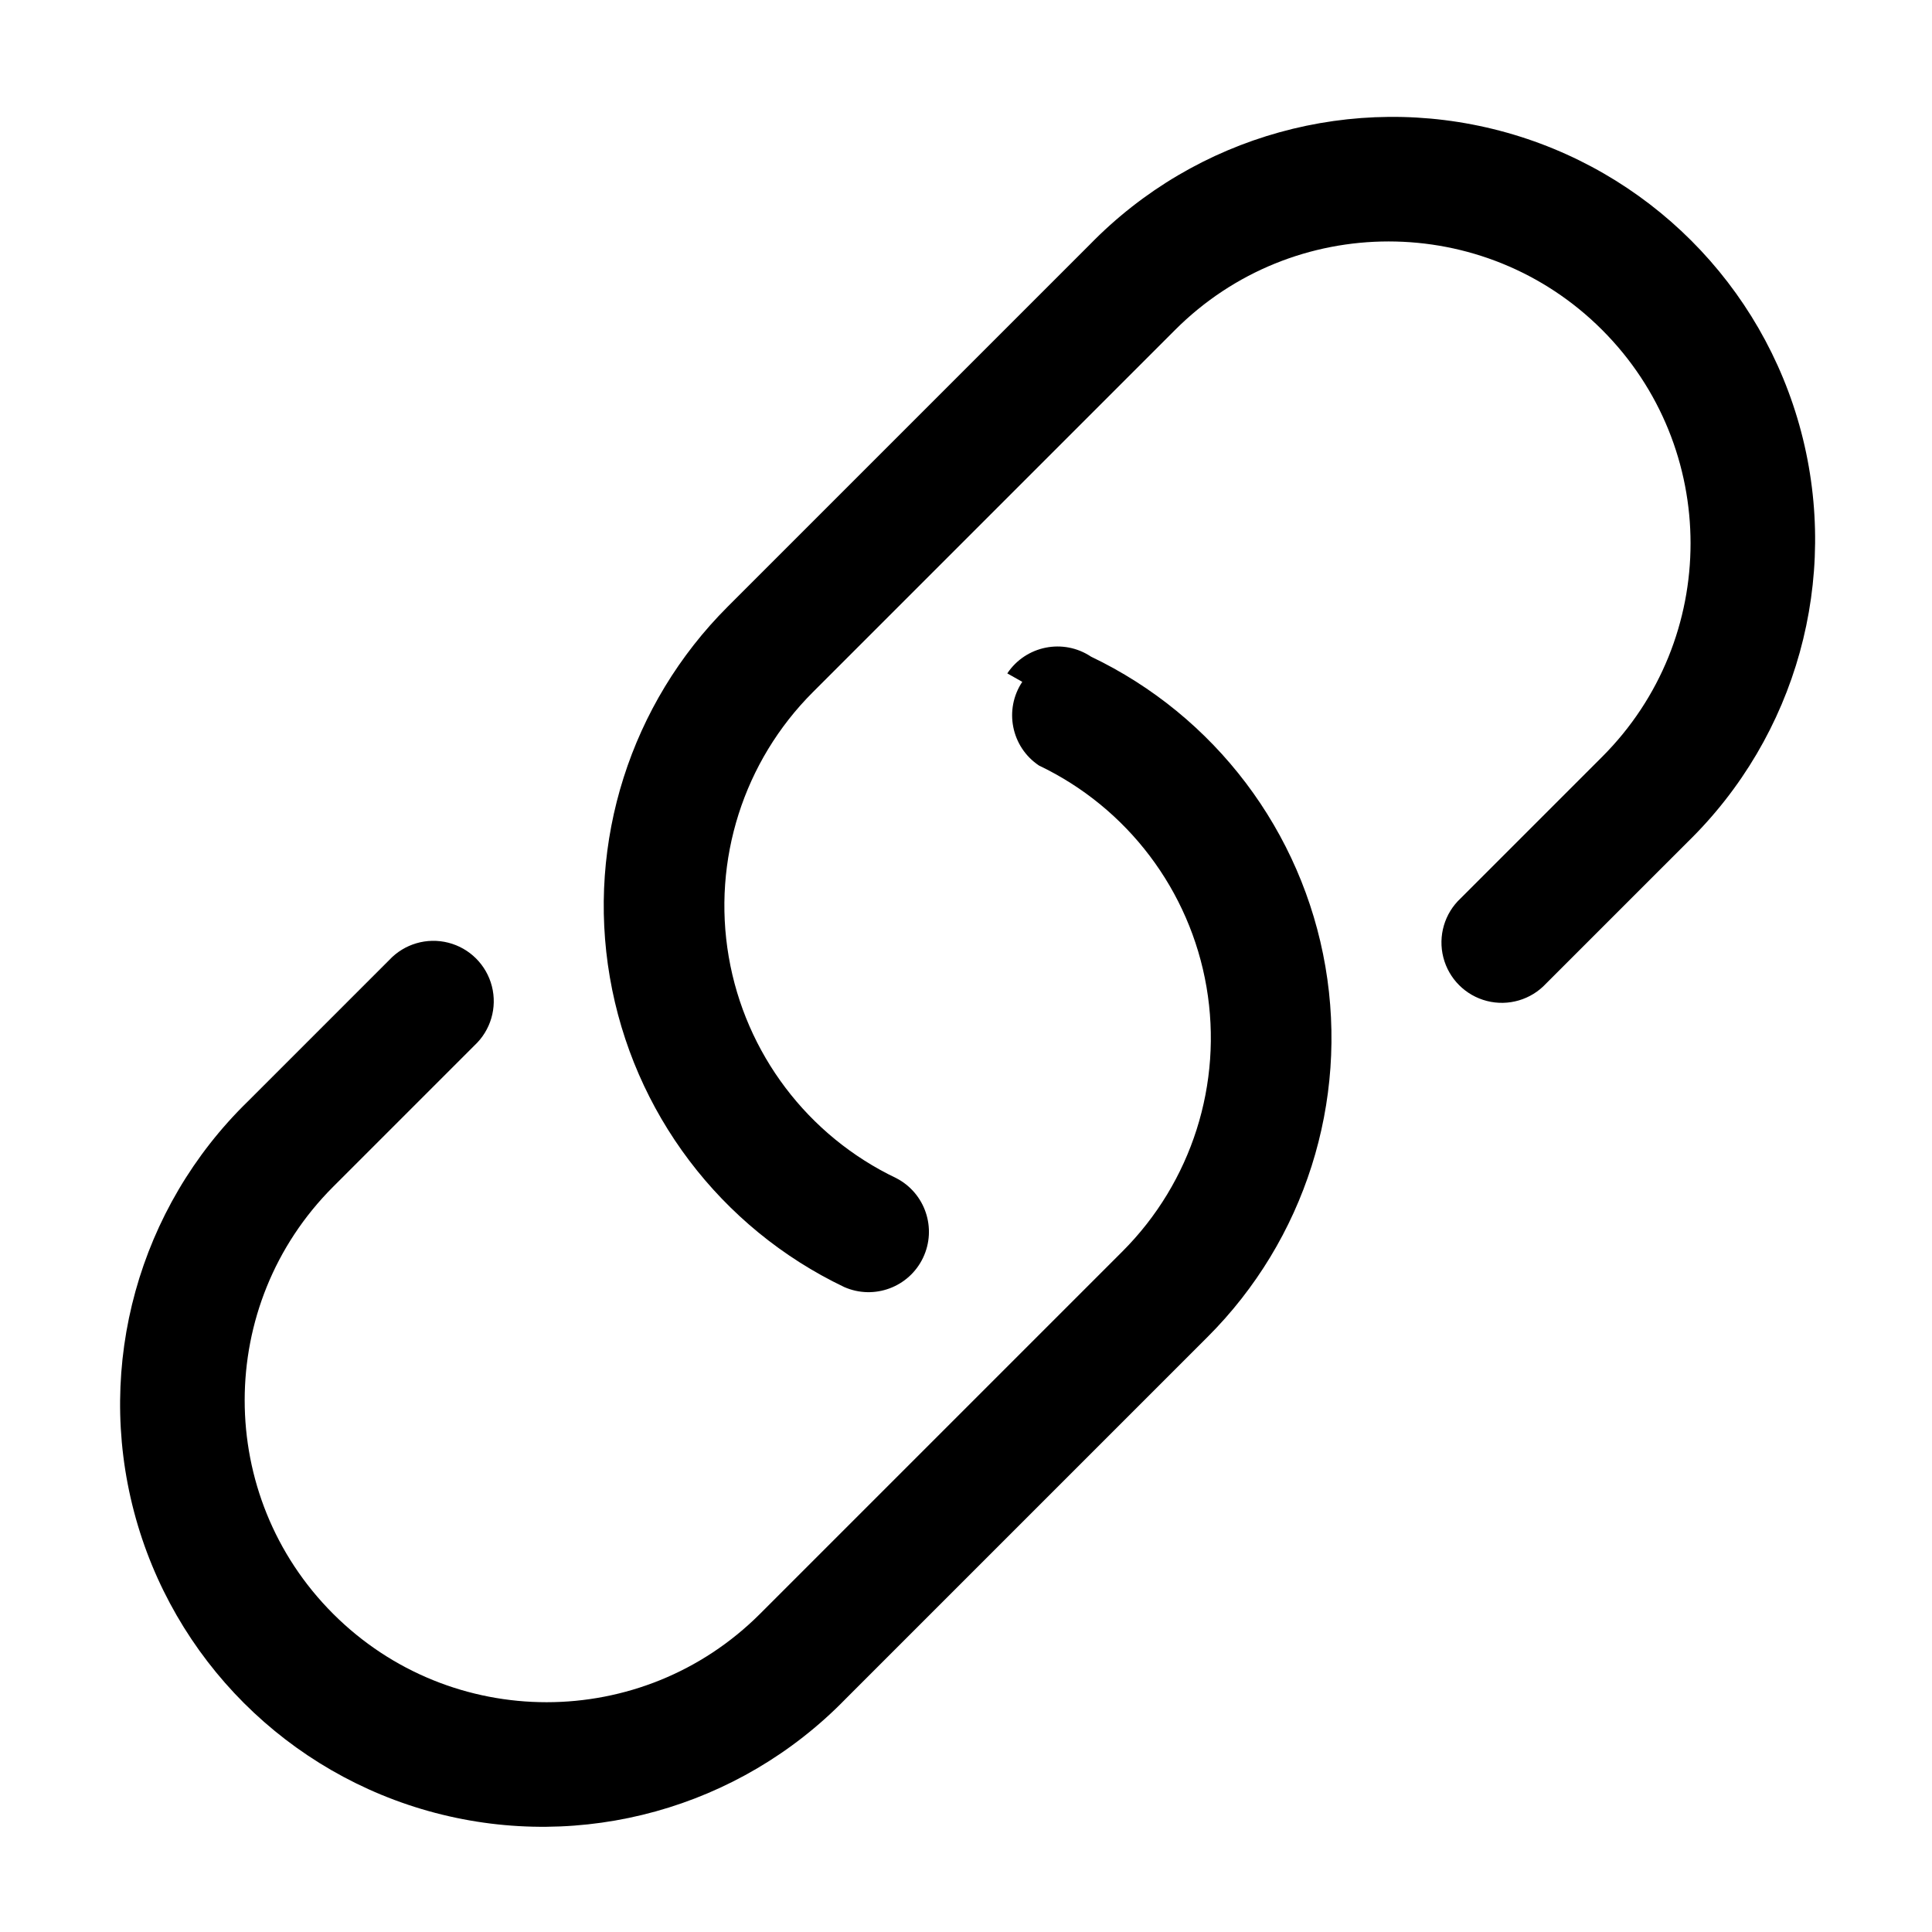
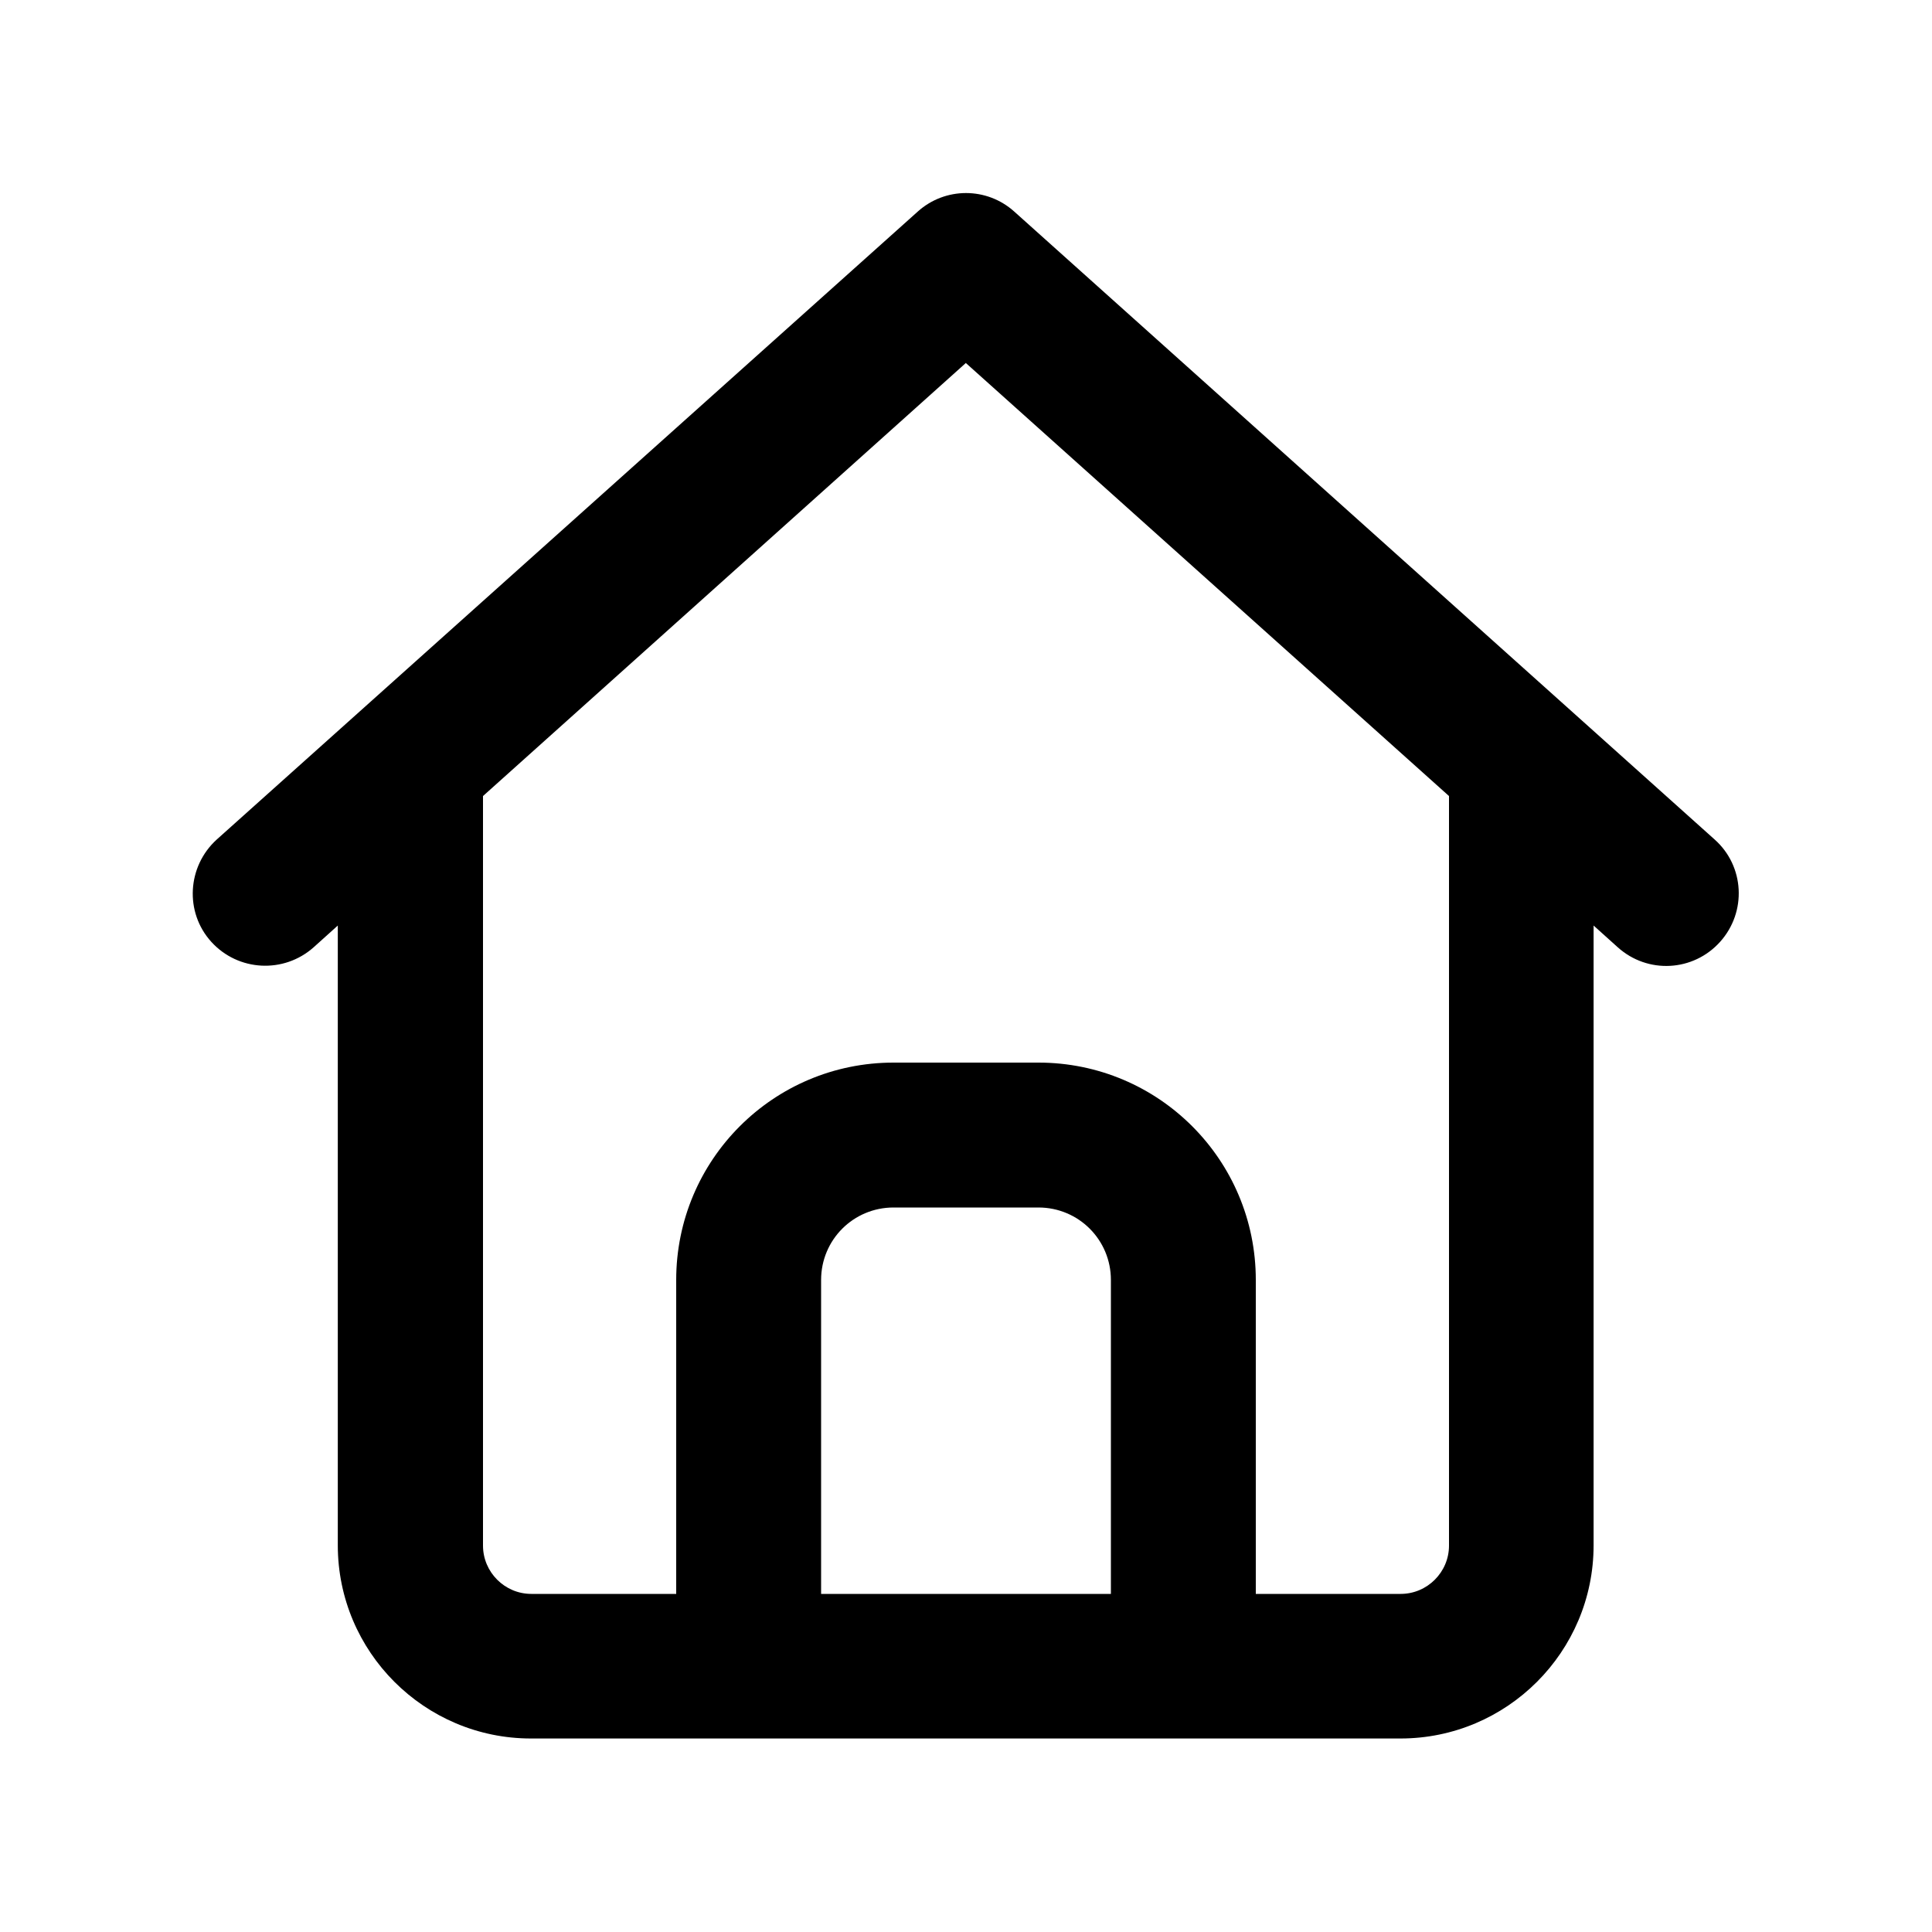
- <svg xmlns="http://www.w3.org/2000/svg" role="img" viewBox="0 0 24 24">
-   <path fill-rule="evenodd" d="M19.902 4.098a3.75 3.75 0 0 0-5.304 0l-4.5 4.5a3.75 3.75 0 0 0 1.035 6.037.75.75 0 0 1-.646 1.353 5.25 5.25 0 0 1-1.449-8.45l4.5-4.5a5.25 5.25 0 1 1 7.424 7.424l-1.757 1.757a.75.75 0 1 1-1.06-1.06l1.757-1.757a3.75 3.75 0 0 0 0-5.304Zm-7.389 4.267a.75.75 0 0 1 1.04-.208 5.25 5.25 0 0 1 1.449 8.45l-4.5 4.5a5.25 5.25 0 1 1-7.424-7.424l1.757-1.757a.75.75 0 1 1 1.06 1.06l-1.757 1.757a3.75 3.75 0 1 0 5.304 5.304l4.5-4.5a3.75 3.75 0 0 0-1.035-6.037.75.75 0 0 1-.208-1.04Z" clip-rule="evenodd" />
+ <svg xmlns="http://www.w3.org/2000/svg" viewBox="0 0 640 640">
+   <path d="M304 70.1C313.1 61.9 326.9 61.9 336 70.1L568 278.1C577.9 286.9 578.7 302.1 569.8 312C560.9 321.9 545.8 322.7 535.9 313.8L527.9 306.6L527.9 511.9C527.9 547.2 499.2 575.9 463.9 575.9L175.9 575.9C140.6 575.9 111.9 547.2 111.9 511.9L111.9 306.6L103.9 313.8C94 322.6 78.9 321.8 70 312C61.1 302.2 62 287 71.8 278.1L304 70.1zM320 120.2L160 263.7L160 512C160 520.8 167.2 528 176 528L224 528L224 424C224 384.2 256.2 352 296 352L344 352C383.8 352 416 384.2 416 424L416 528L464 528C472.8 528 480 520.8 480 512L480 263.7L320 120.3zM272 528L368 528L368 424C368 410.7 357.3 400 344 400L296 400C282.7 400 272 410.7 272 424L272 528z" />
</svg>
